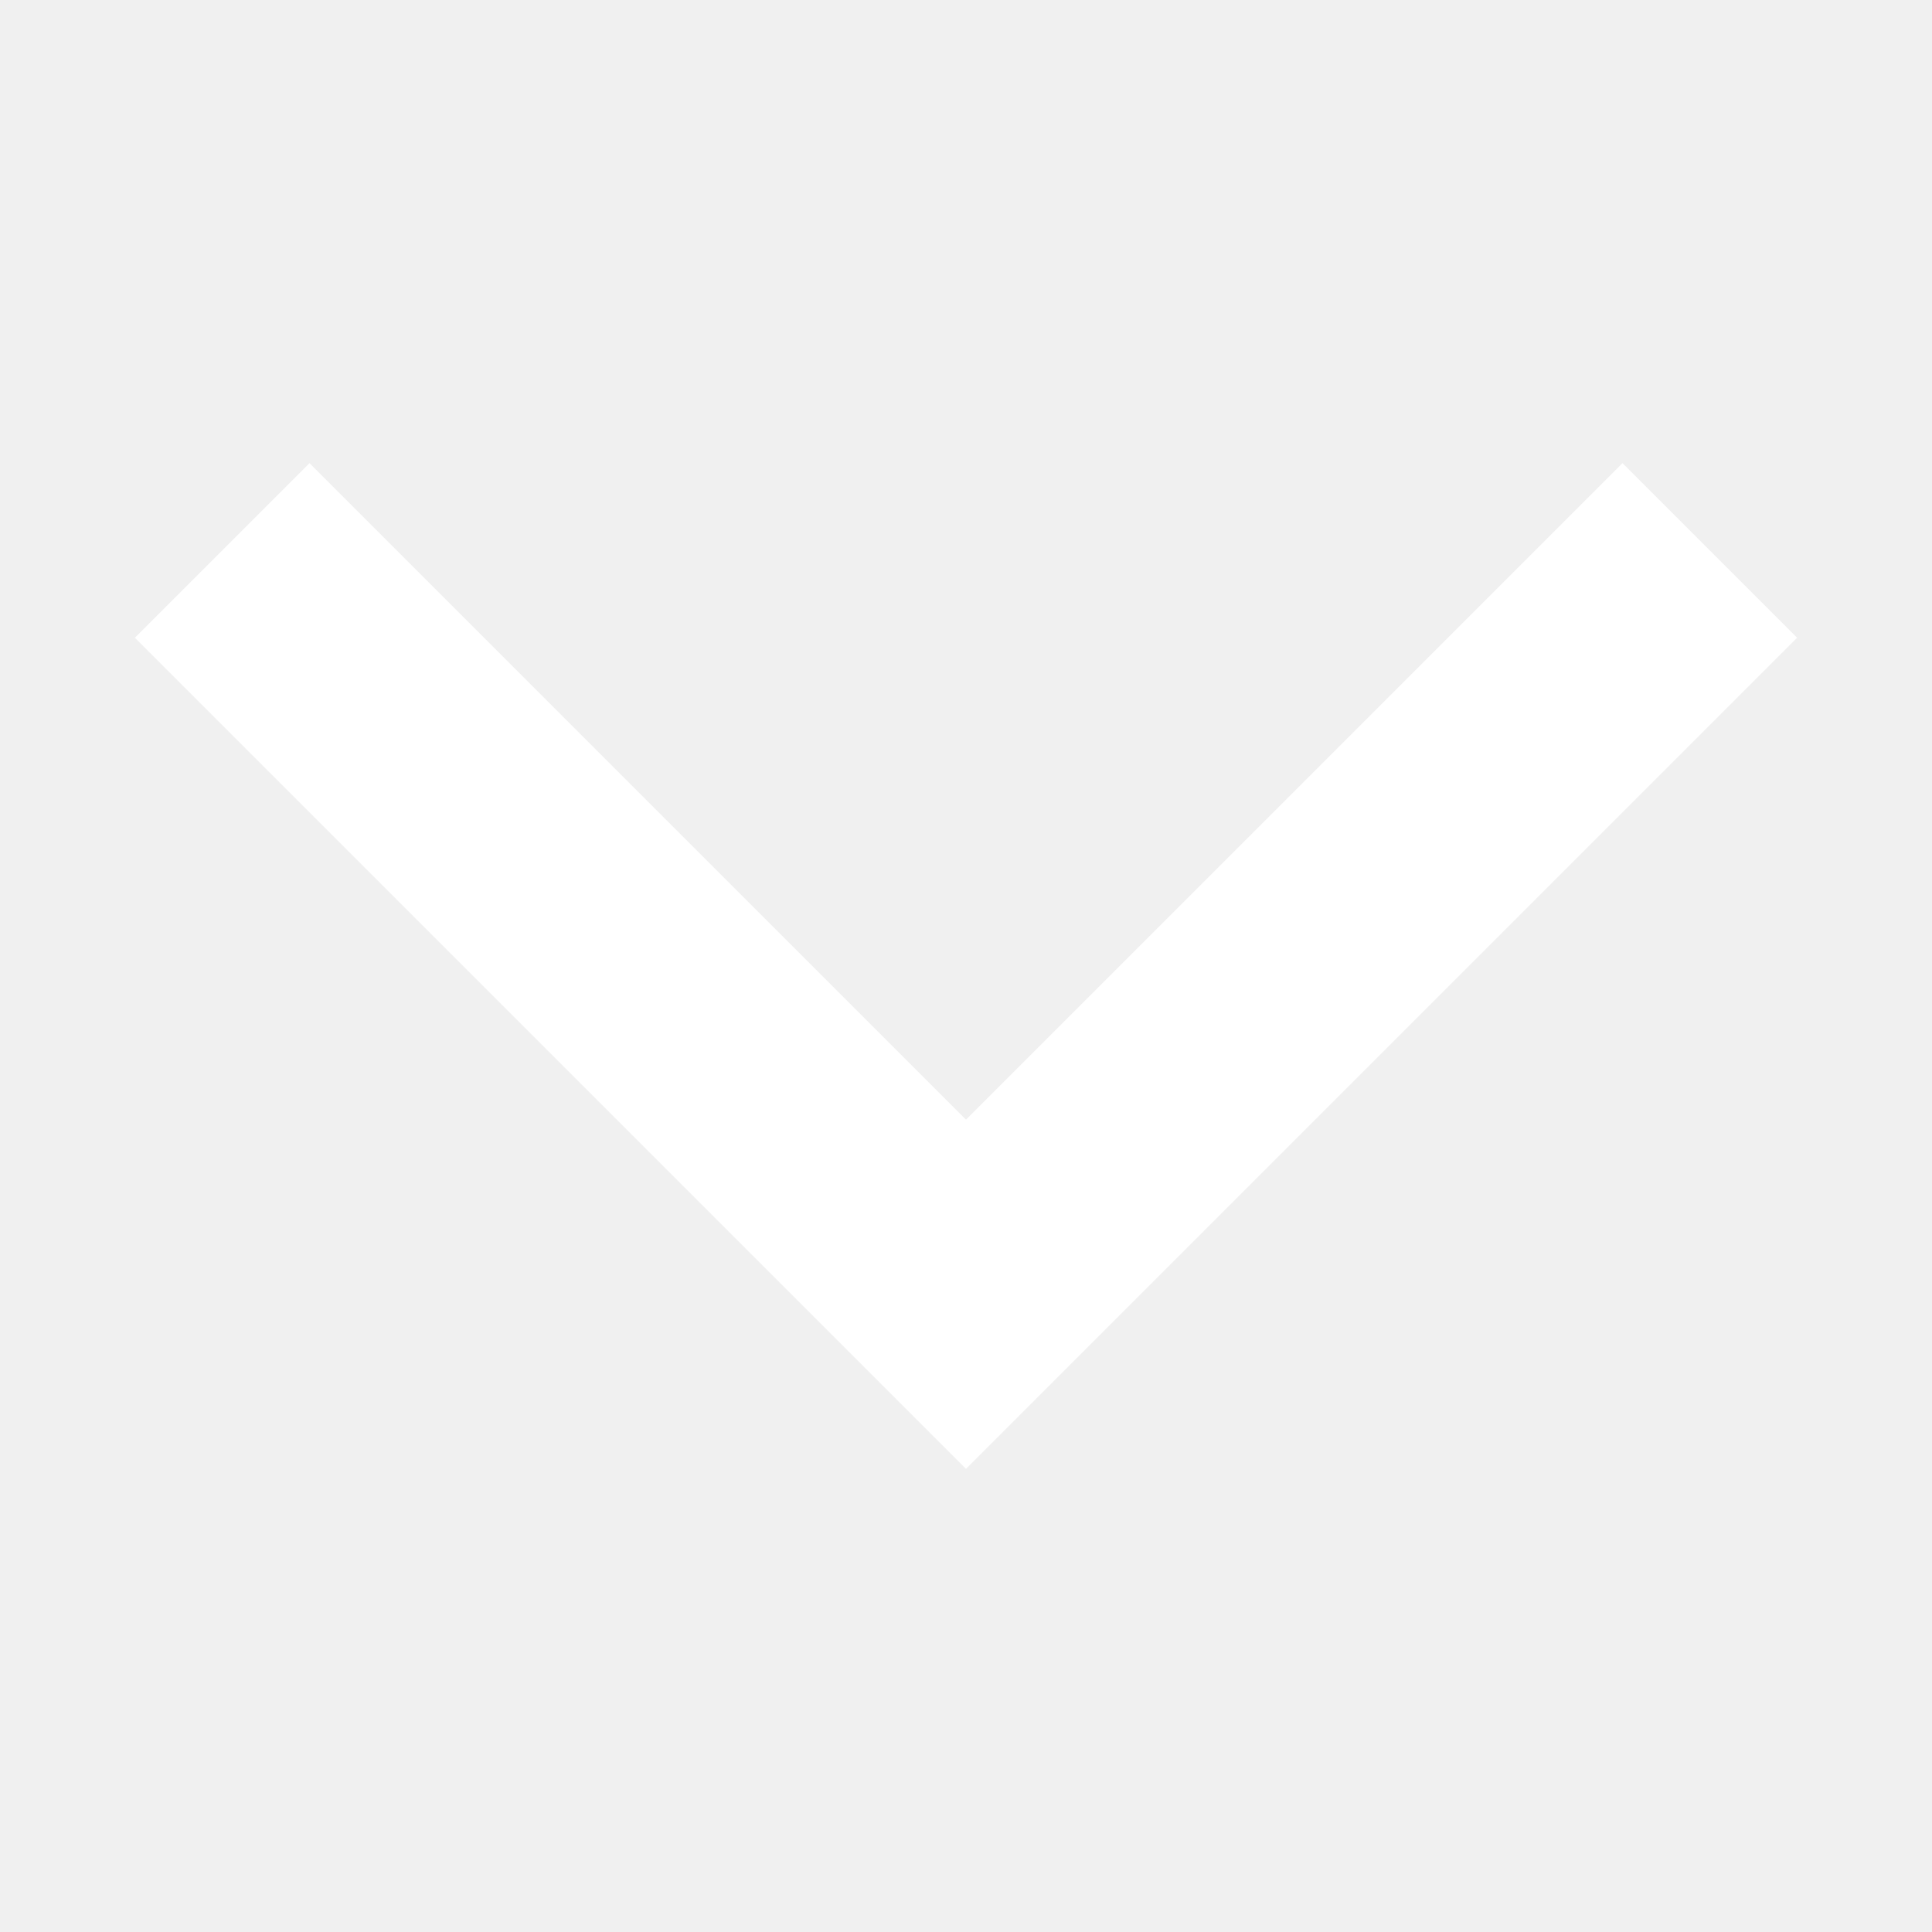
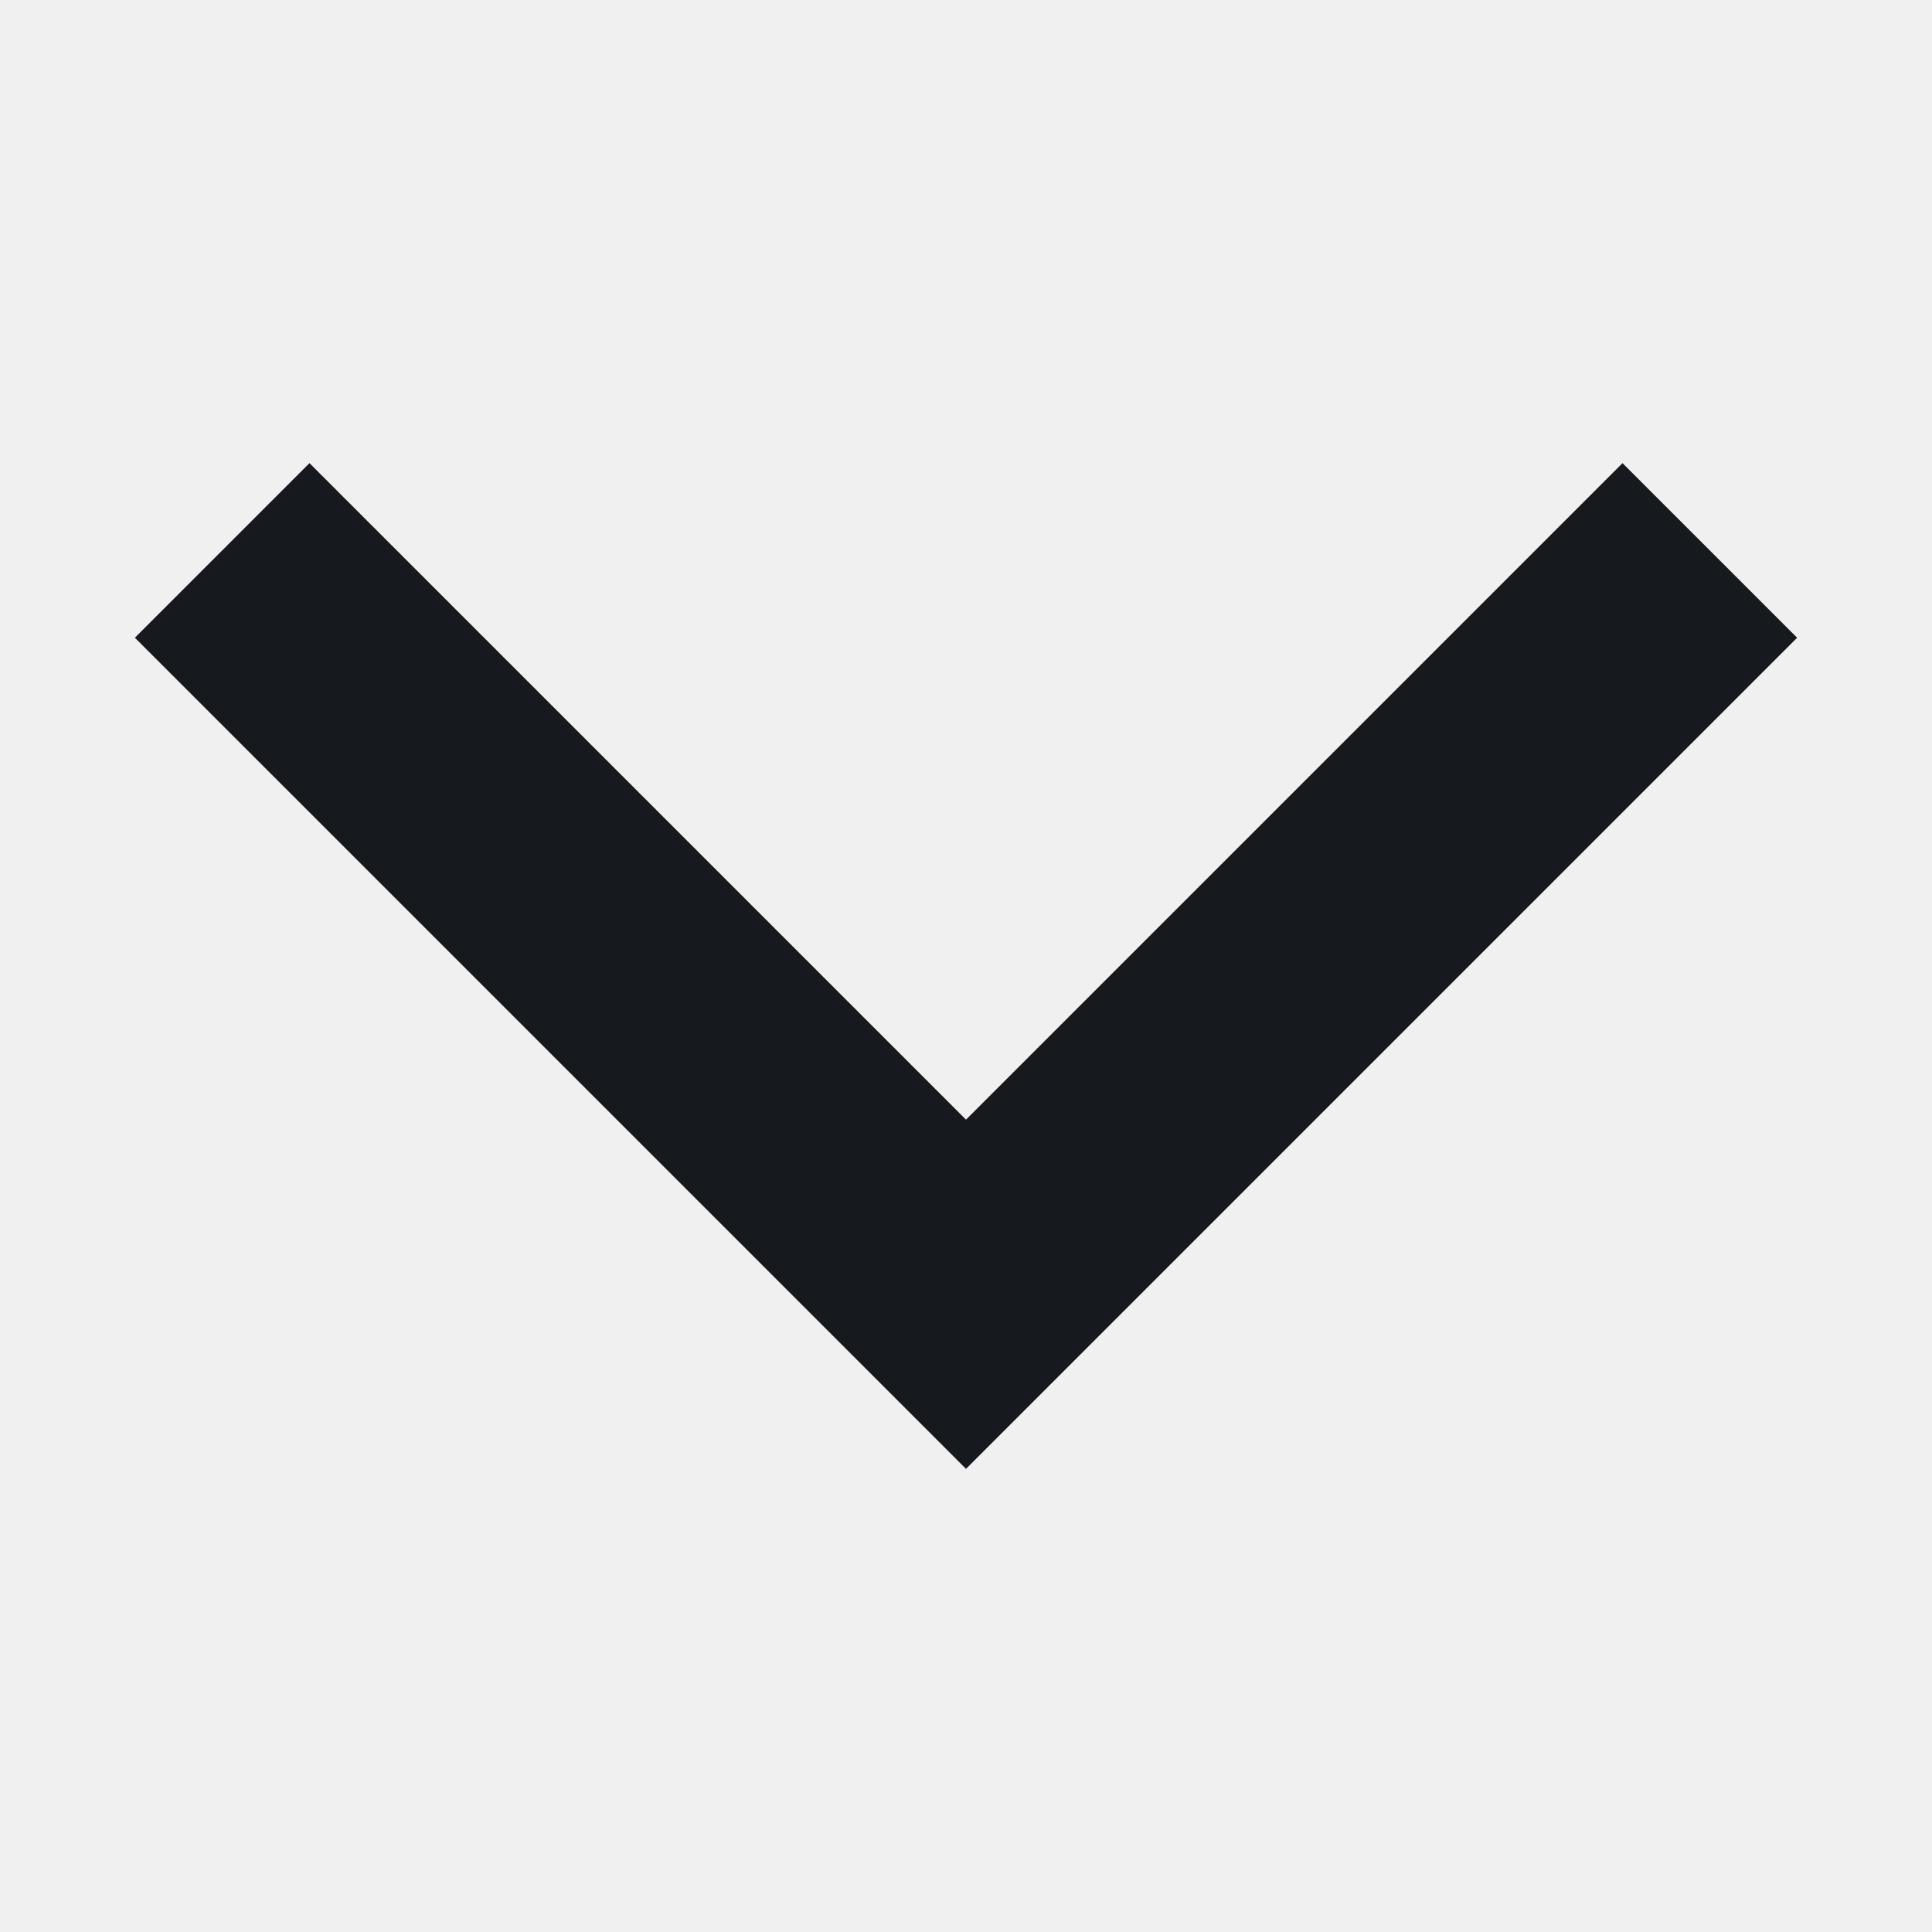
- <svg xmlns="http://www.w3.org/2000/svg" viewBox="0 0 32 32" version="1.1" id="svg5">
-   <defs id="defs9" />
-   <style type="text/css" id="current-color-scheme">
-         .ColorScheme-Text {
+ <svg xmlns="http://www.w3.org/2000/svg" version="1.1" viewBox="0 0 32 32">
+   <style id="current-color-scheme" type="text/css">.ColorScheme-Text {
            color:#232629;
-         }
-     </style>
-   <path id="path3" style="fill:#ffffff;stroke-width:0.818" d="M 3.969,8.828 C 3.39,9.406 2.812,9.984 2.234,10.563 6.822,15.152 11.411,19.74 16,24.329 20.589,19.74 25.178,15.152 29.766,10.563 28.802,9.599 27.838,8.635 26.874,7.671 23.25,11.296 19.625,14.92 16,18.545 12.375,14.92 8.75,11.296 5.126,7.671 4.74,8.056 4.354,8.442 3.969,8.828 Z" />
+         }</style>
+   <path d="m3.969 8.828c-0.578 0.578-1.157 1.157-1.735 1.735 4.589 4.589 9.178 9.178 13.766 13.766l13.766-13.766c-0.964-0.964-1.928-1.928-2.892-2.892-3.625 3.625-7.25 7.25-10.874 10.874-3.625-3.625-7.25-7.25-10.874-10.874-0.386 0.386-0.771 0.771-1.157 1.157z" fill="#16191d" stroke-width=".818" />
</svg>
